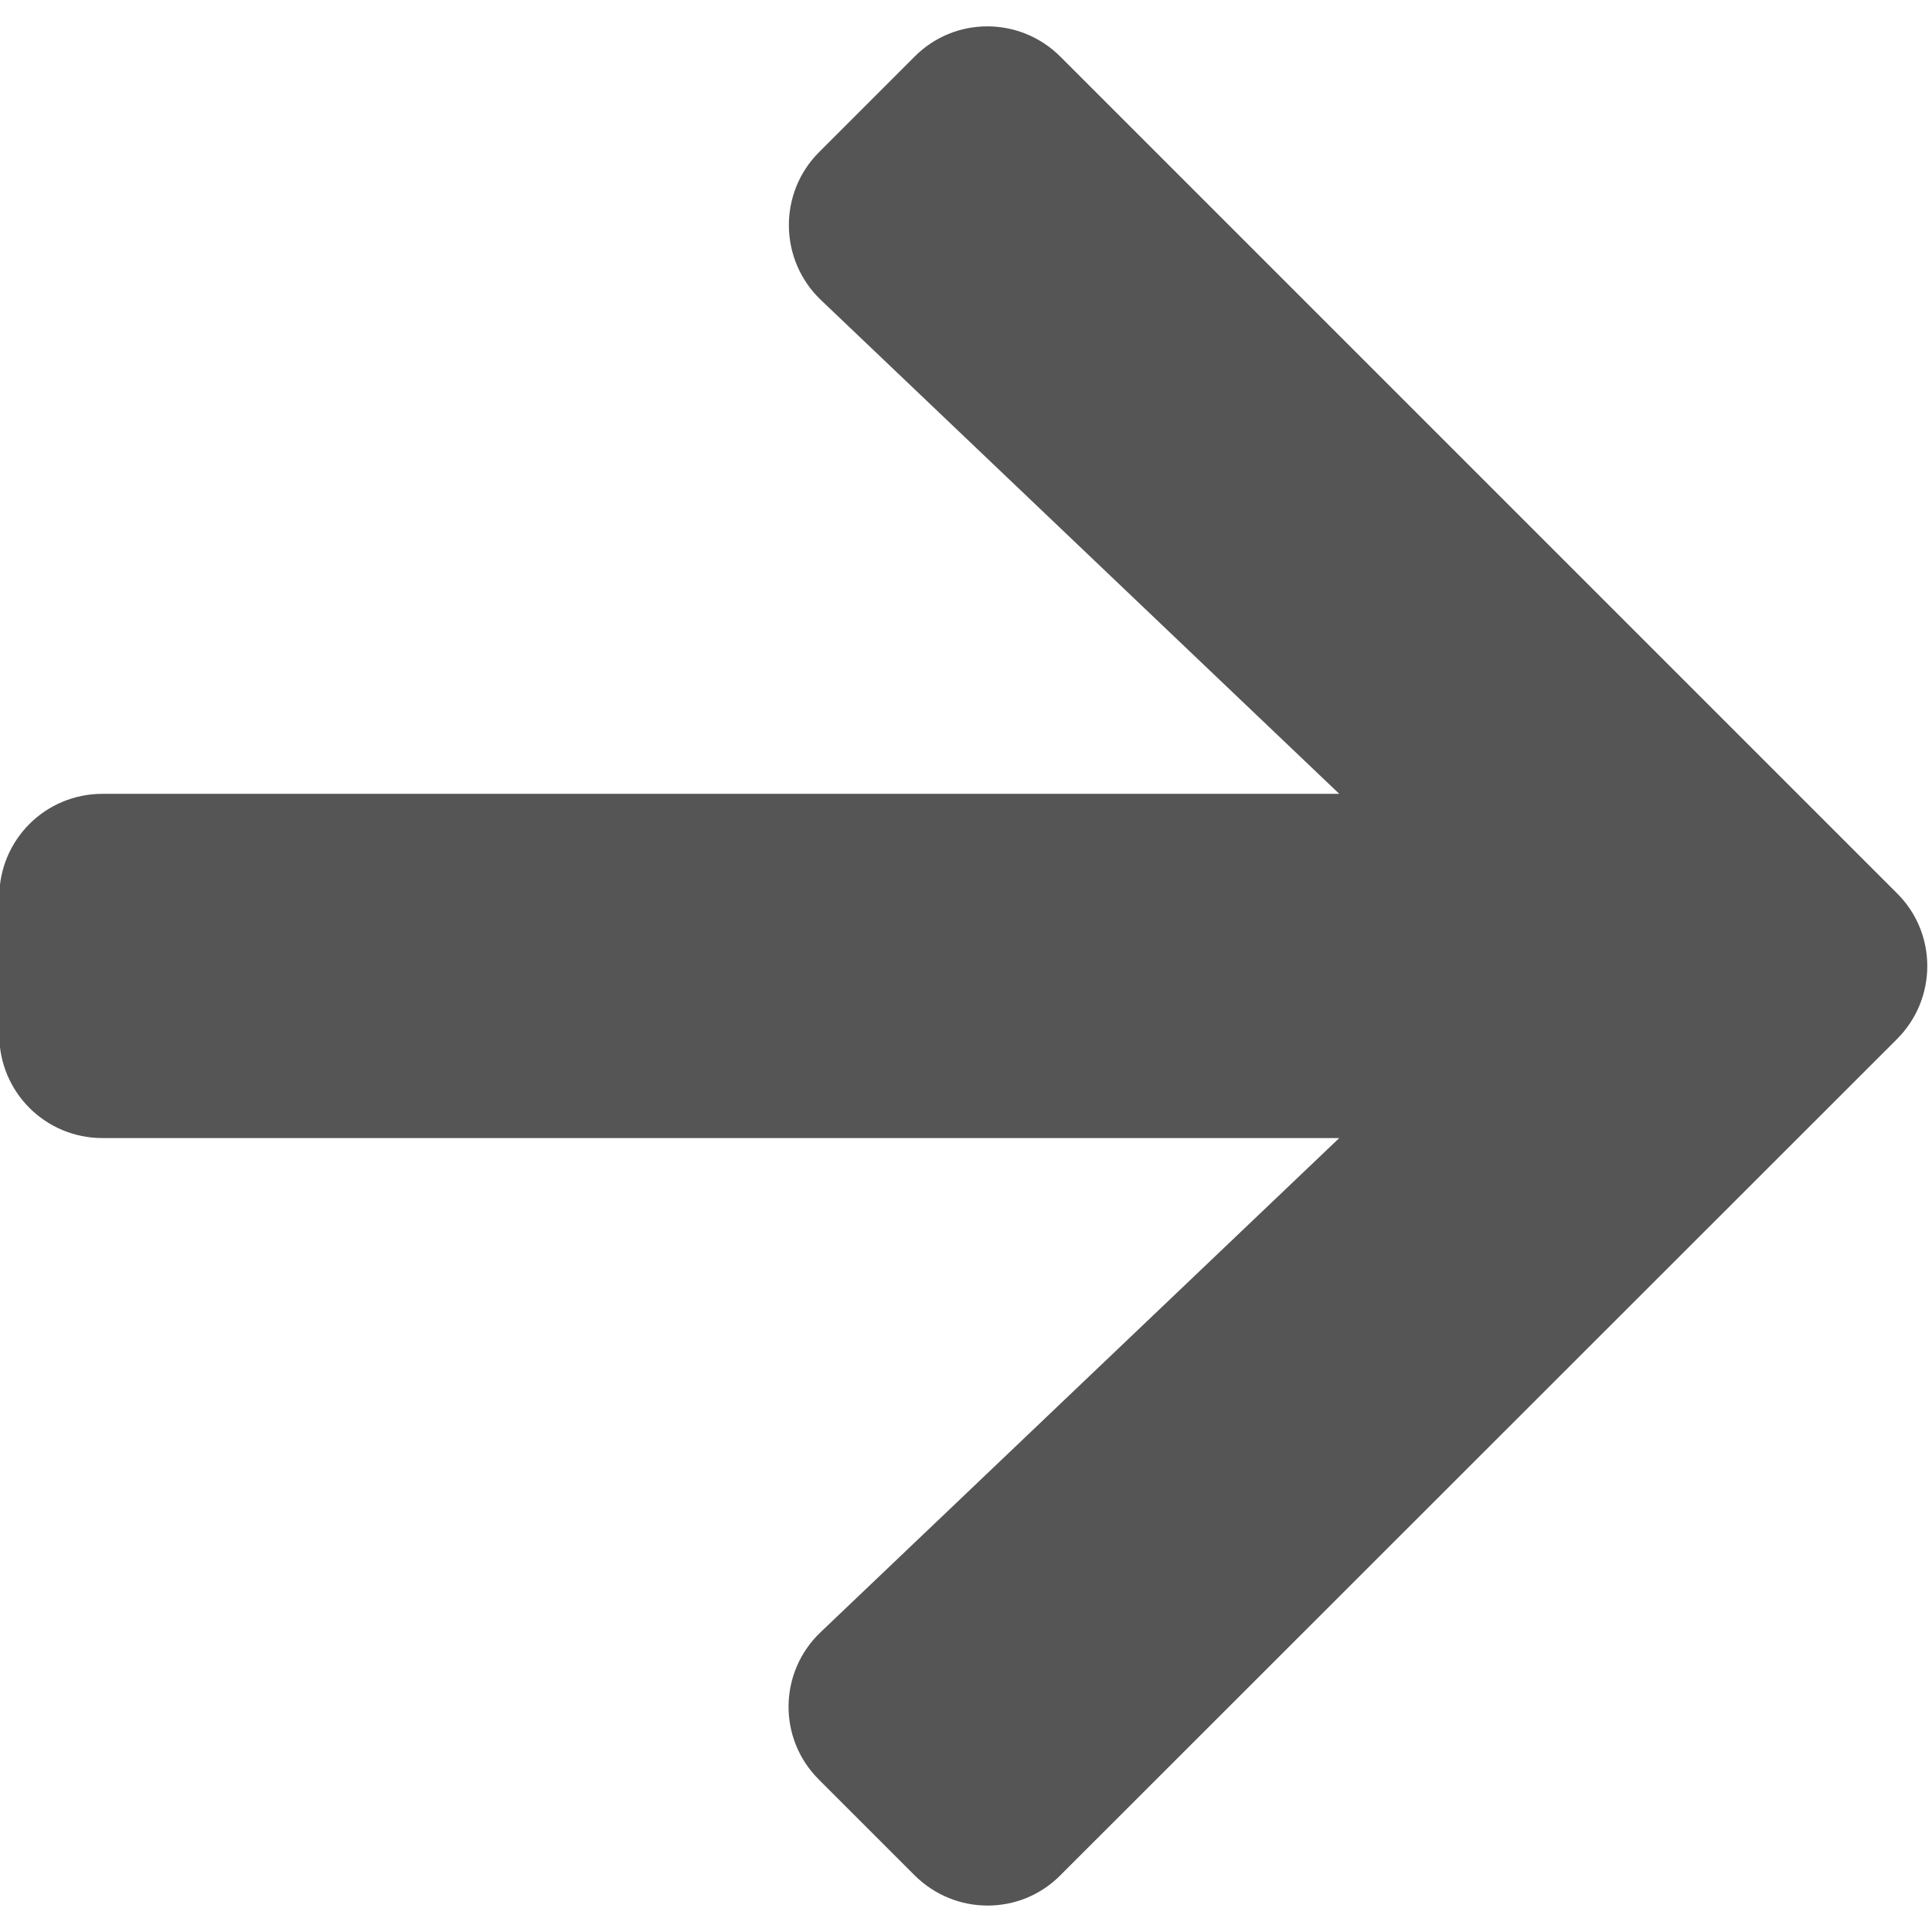
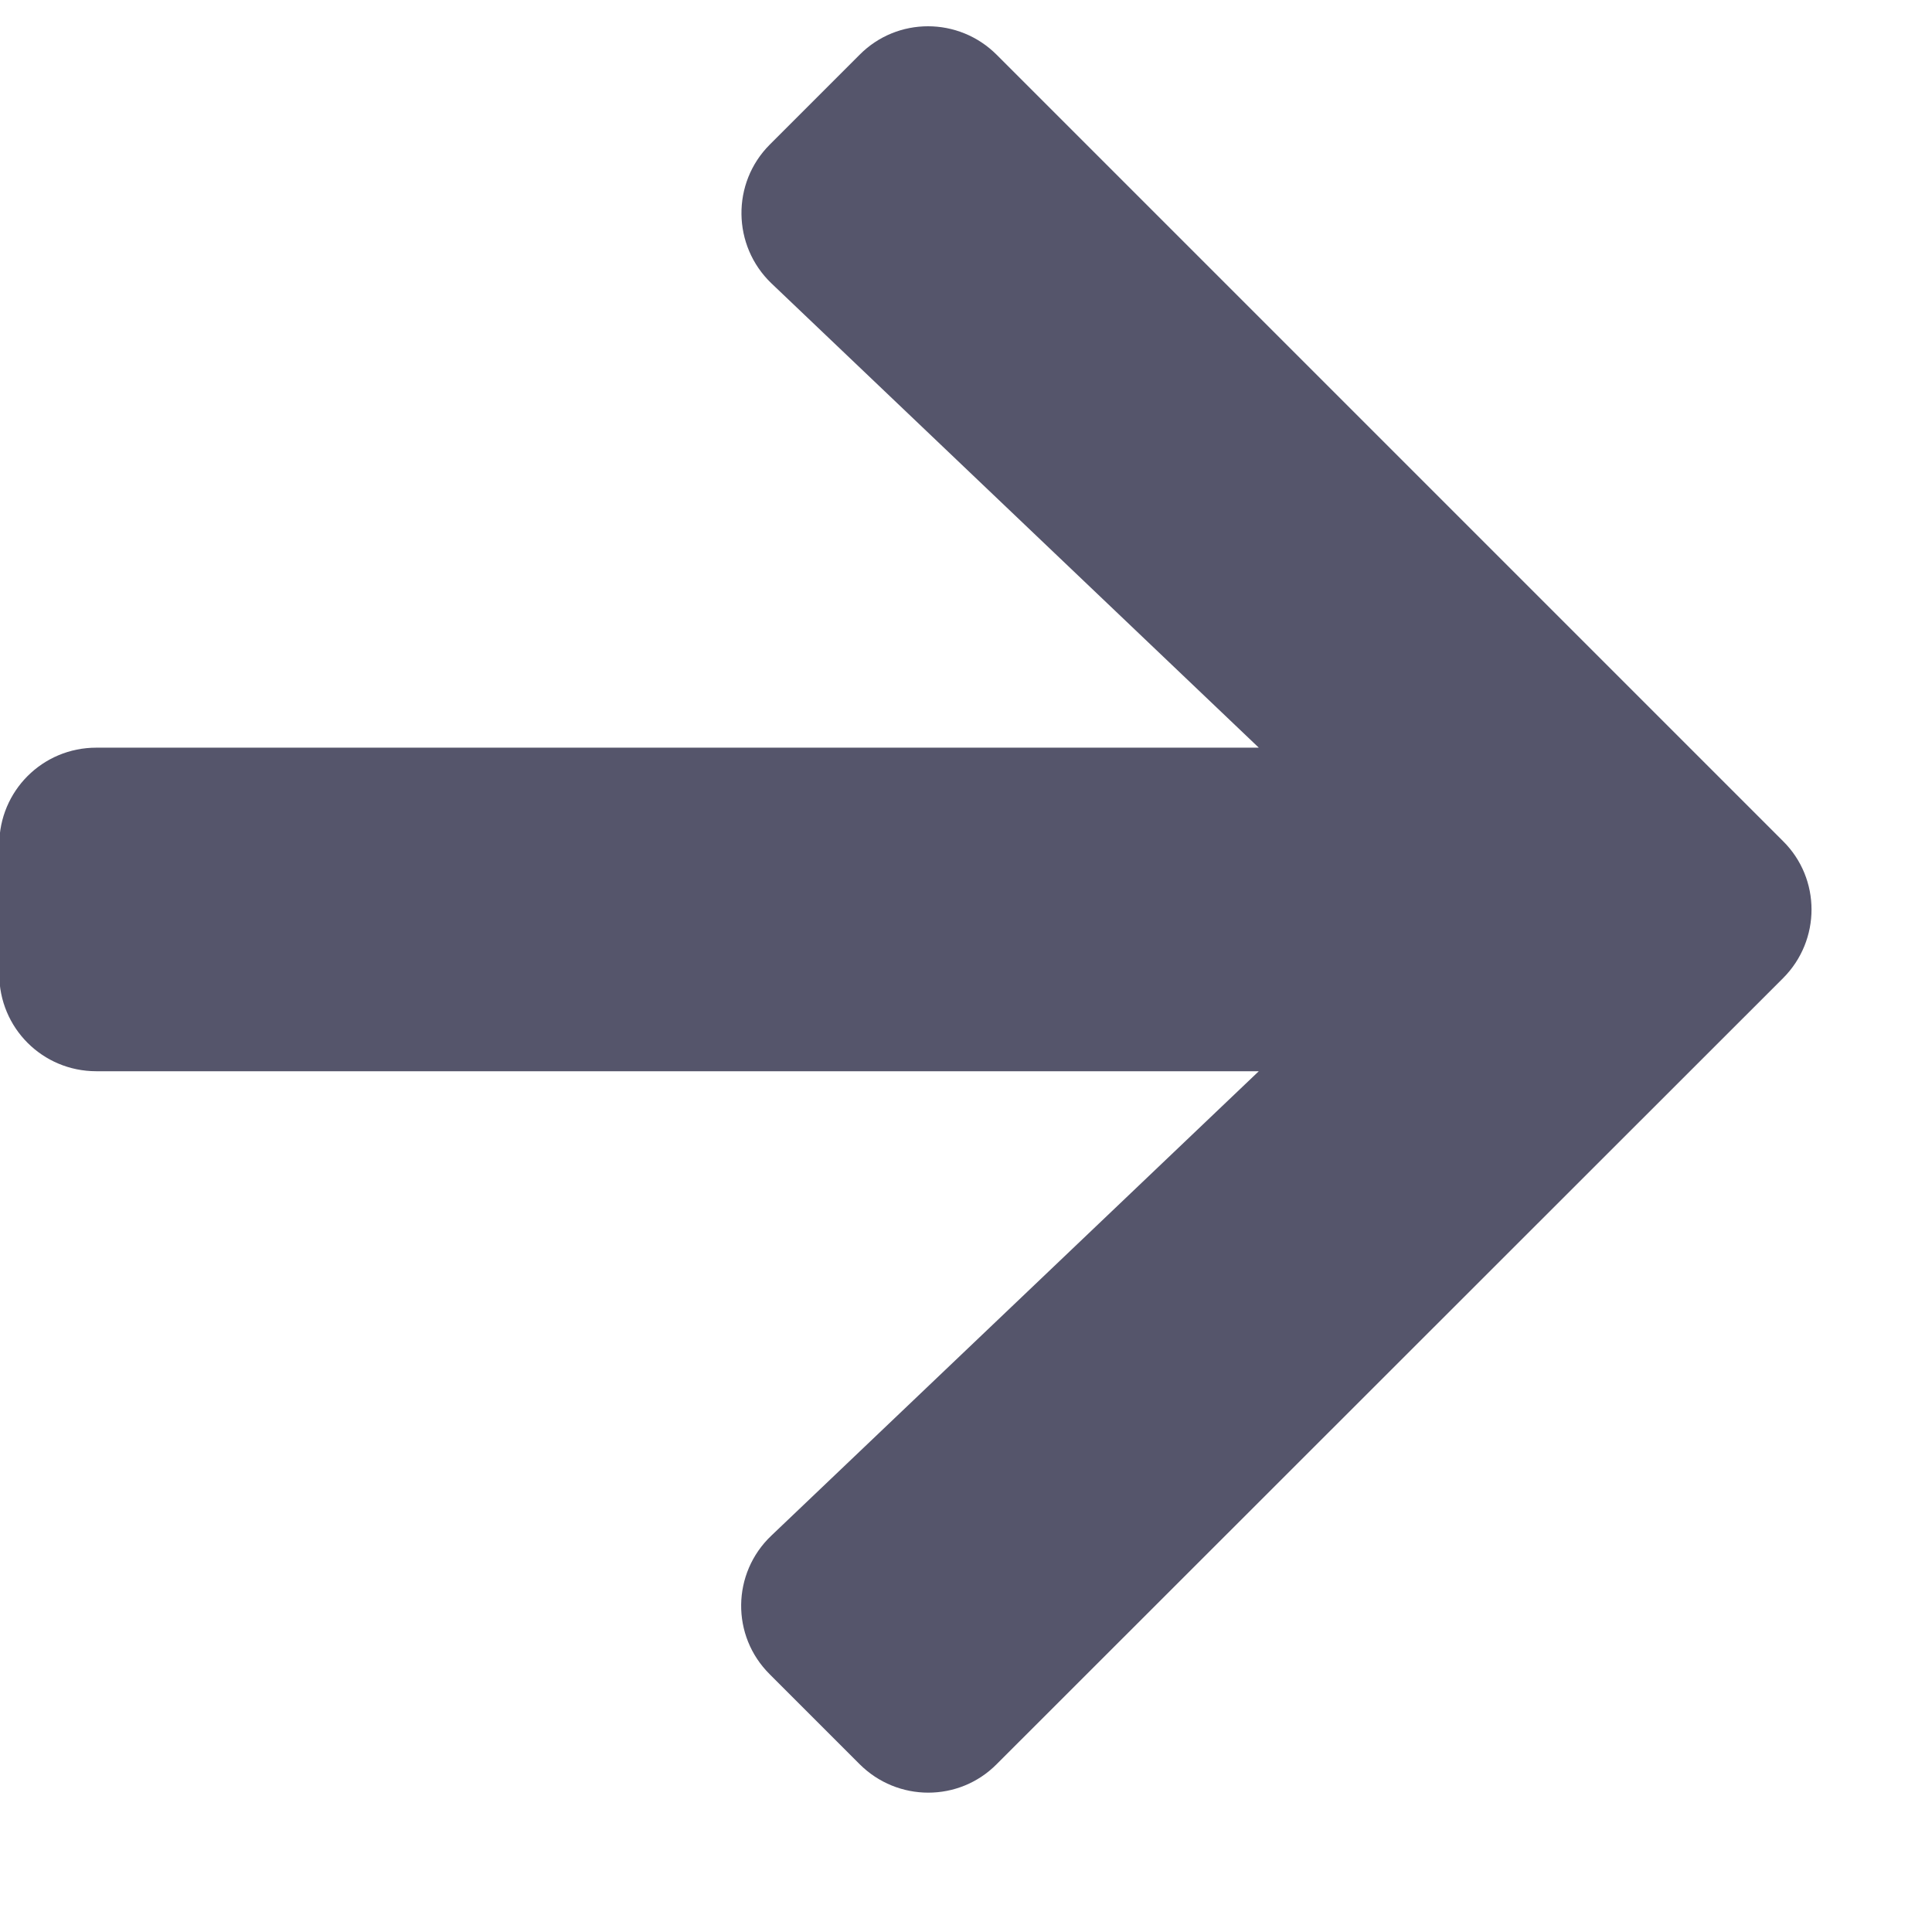
<svg xmlns="http://www.w3.org/2000/svg" version="1.1" viewBox="0 0 128 128">
-   <style type="text/css">.Back{fill:#000000;fill-opacity:.667;}</style>
-   <path class="Back" d="m54.261 117.91 6.329 6.329c2.68 2.68 7.013 2.68 9.665 0l55.423-55.395c2.68-2.68 2.68-7.013 0-9.665l-55.423-55.423c-2.68-2.68-7.013-2.68-9.665 0l-6.329 6.329c-2.708 2.708-2.651 7.128 0.114 9.779l34.354 32.729h-81.937c-3.792 0-6.842 3.051-6.842 6.842v9.123c0 3.792 3.051 6.842 6.842 6.842h81.937l-34.354 32.729c-2.794 2.651-2.851 7.07-0.114 9.779z" />
+   <style type="text/css">.Back{fill:#000022;fill-opacity:.667;}</style>
+   <path class="Back" d="m51 110.93 5.949 5.949c2.519 2.519 6.592 2.519 9.085 0l52.095-52.069c2.519-2.519 2.519-6.592 0-9.085l-52.095-52.095c-2.519-2.519-6.592-2.519-9.085 0l-5.949 5.949c-2.546 2.546-2.492 6.699 0.107 9.192l32.291 30.764h-77.017c-3.564 0-6.431 2.867-6.431 6.431v8.575c0 3.564 2.867 6.431 6.431 6.431h77.017l-32.291 30.764c-2.626 2.492-2.68 6.646-0.107 9.192z" />
</svg>
